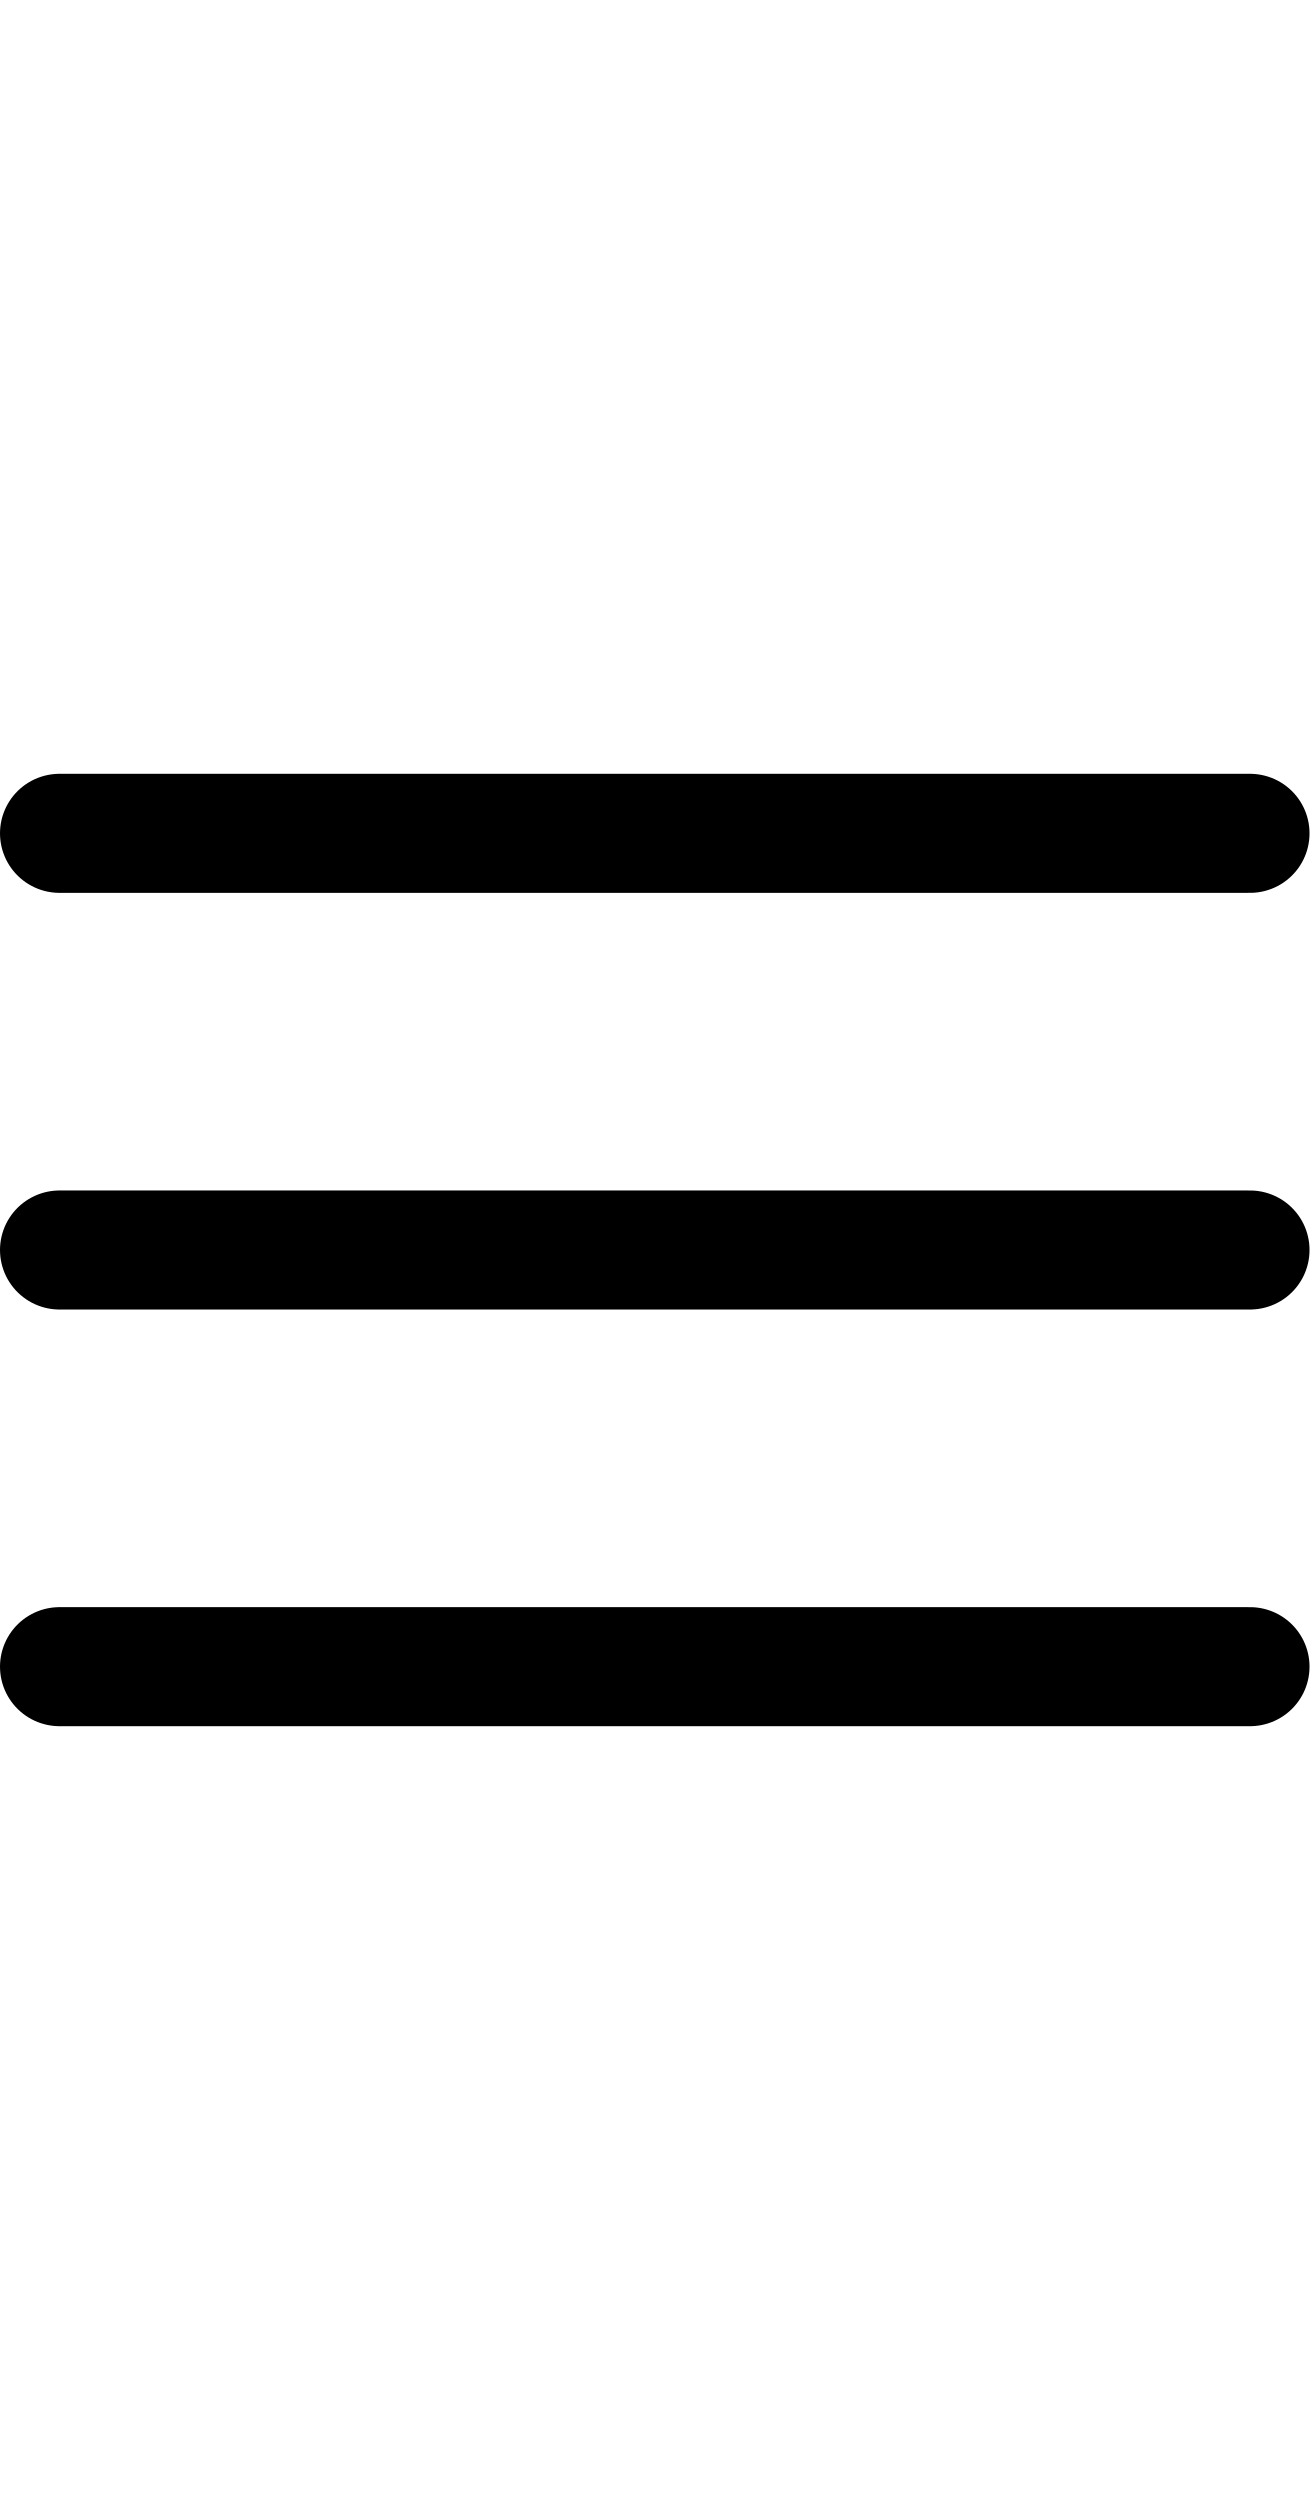
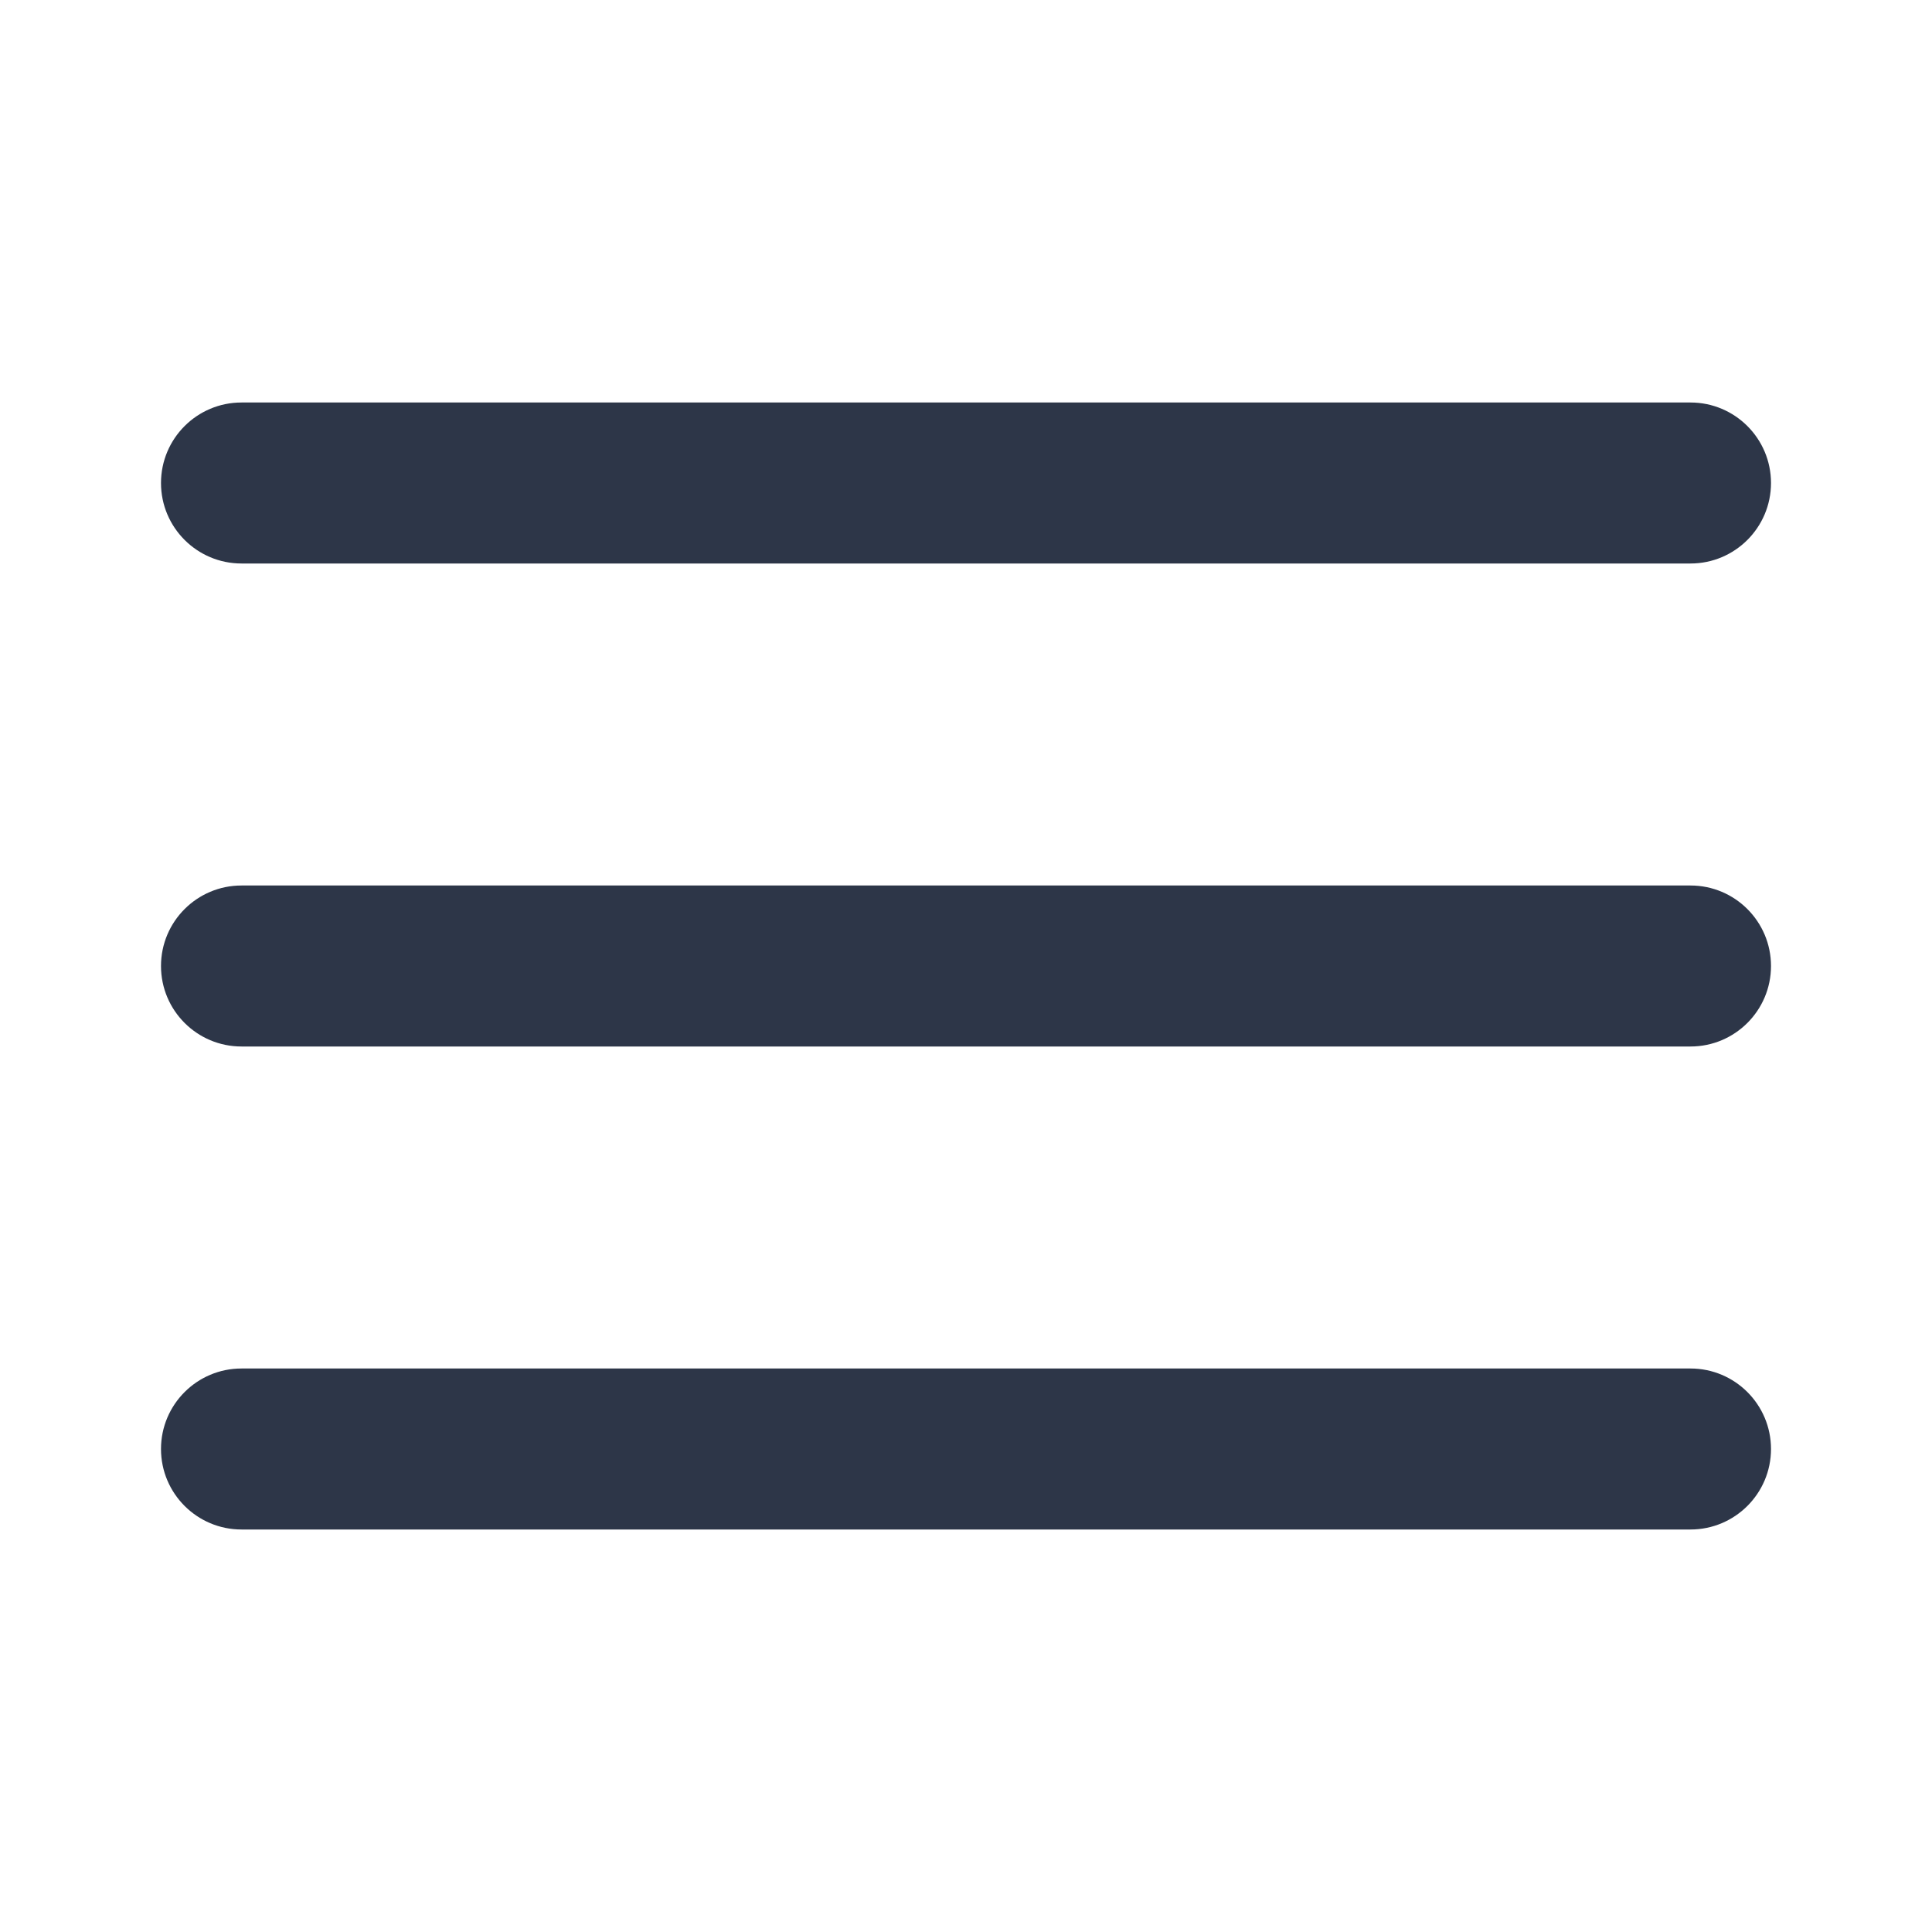
- <svg xmlns="http://www.w3.org/2000/svg" width="22" height="42" viewBox="0 0 22 42" fill="none">
-   <path d="M1 14H21" stroke="black" stroke-width="2" stroke-linecap="round" />
-   <path d="M1 21H21" stroke="black" stroke-width="2" stroke-linecap="round" />
-   <path d="M1 28H21" stroke="black" stroke-width="2" stroke-linecap="round" />
+ <svg xmlns="http://www.w3.org/2000/svg" width="24" height="24" viewBox="0 0 24 24" fill="none">
+   <path d="M2 6C2 5.448 2.448 5 3 5H21C21.552 5 22 5.448 22 6C22 6.552 21.552 7 21 7H3C2.448 7 2 6.552 2 6Z" fill="#2D3648" />
+   <path d="M2 12C2 11.448 2.448 11 3 11H21C21.552 11 22 11.448 22 12C22 12.552 21.552 13 21 13H3C2.448 13 2 12.552 2 12Z" fill="#2D3648" />
+   <path d="M3 17C2.448 17 2 17.448 2 18C2 18.552 2.448 19 3 19H21C21.552 19 22 18.552 22 18C22 17.448 21.552 17 21 17H3Z" fill="#2D3648" />
</svg>
